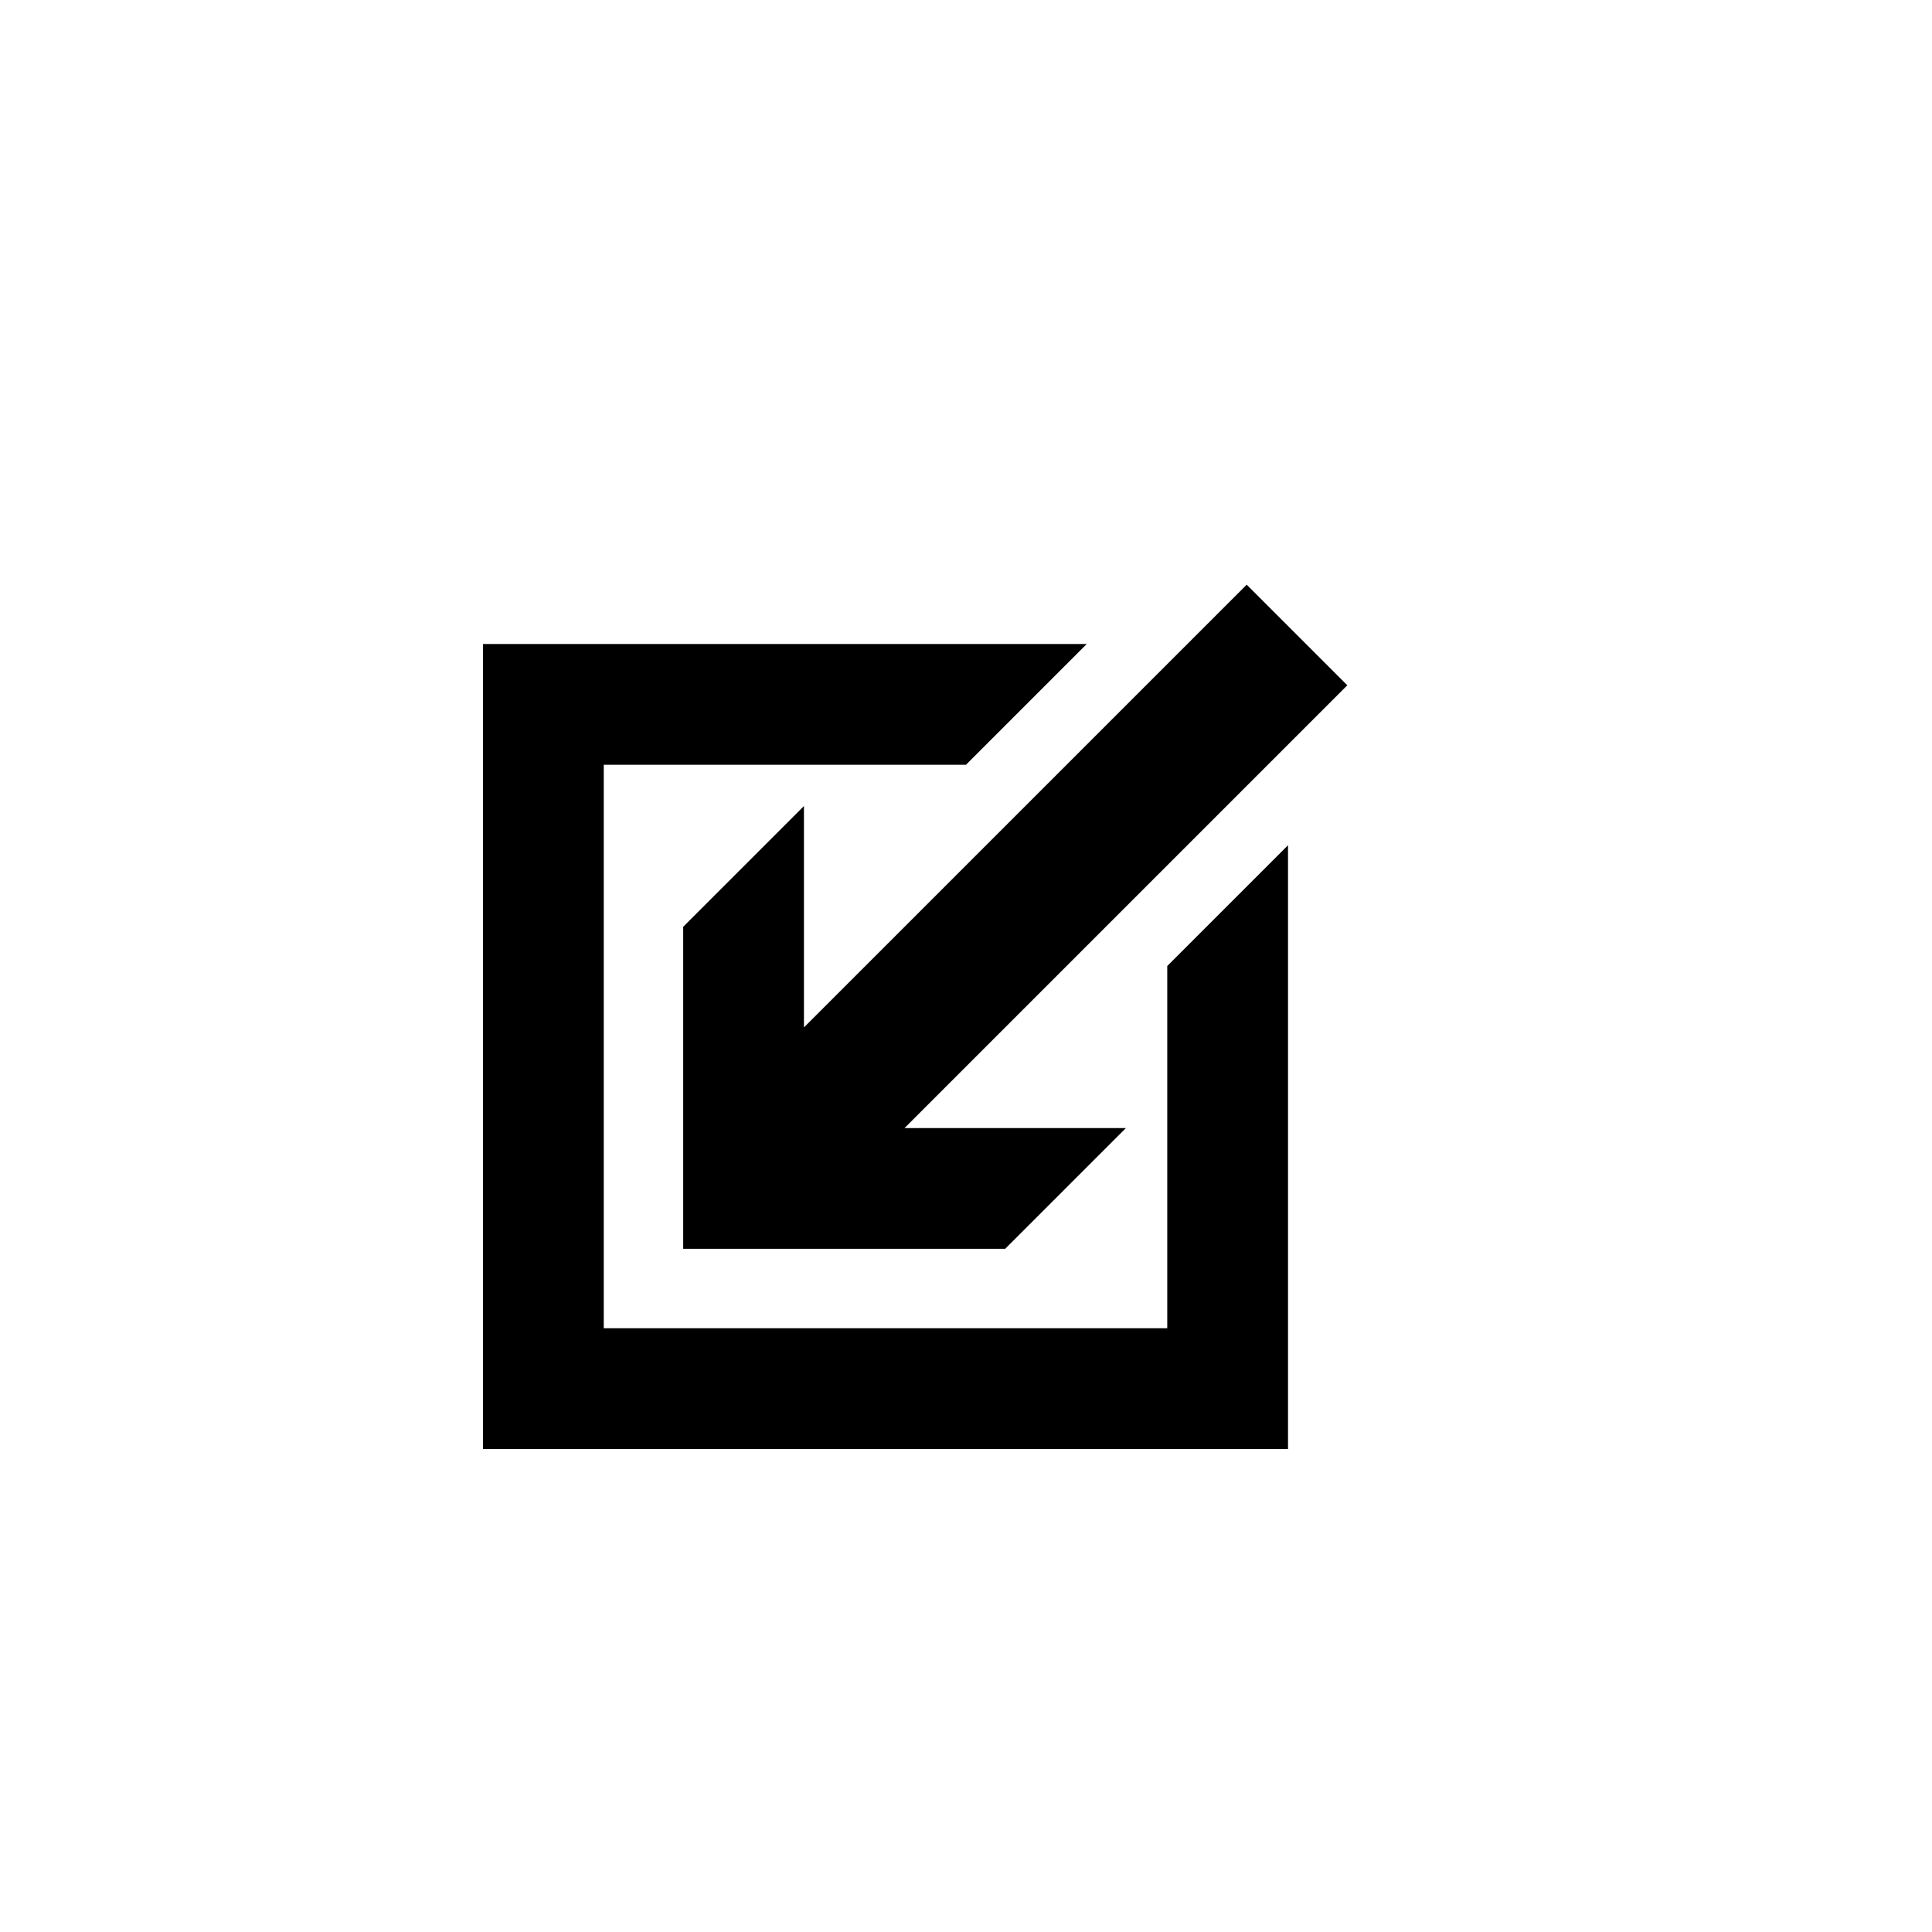
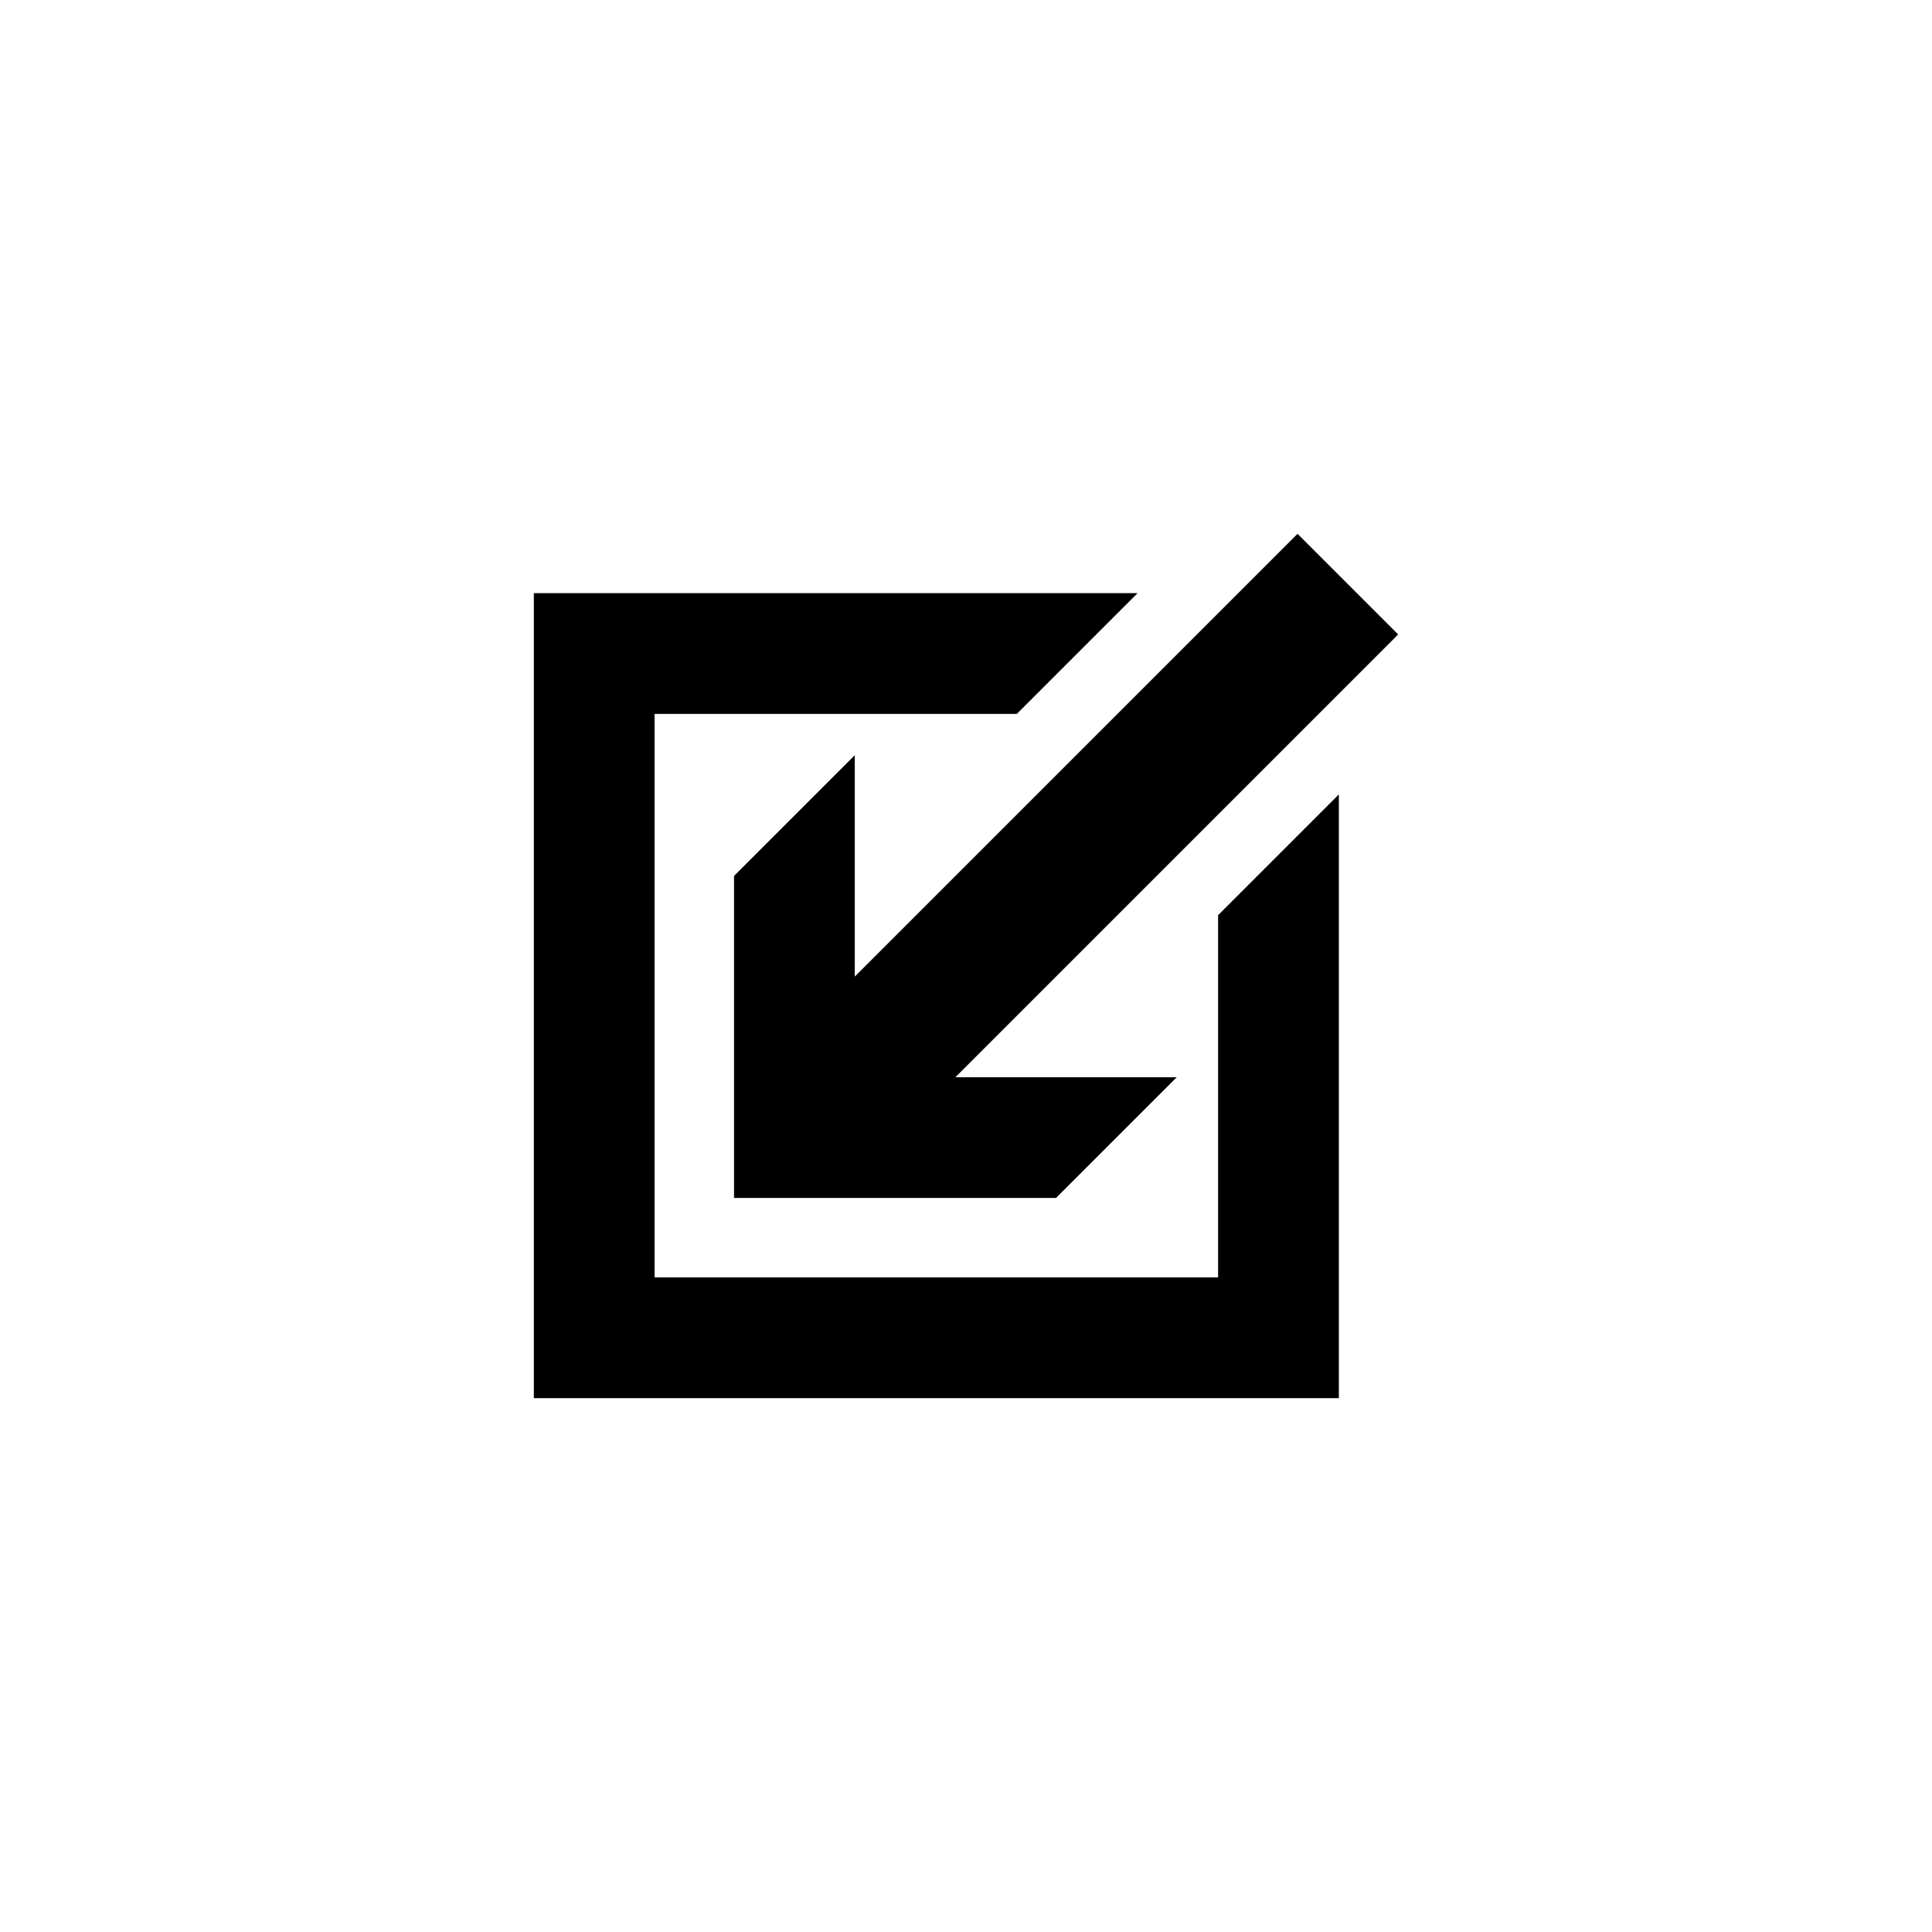
<svg xmlns="http://www.w3.org/2000/svg" version="1.1" baseProfile="full" width="76" height="76" viewBox="0 0 76.00 76.00" enable-background="new 0 0 76.00 76.00" xml:space="preserve">
-   <path fill="#000000" fill-opacity="1" stroke-width="0.2" stroke-linejoin="round" d="m 19,25.333 23.75,0 -4.75,4.75 -14.25,0 0,22.167 22.167,0 0,-14.25 4.75,-4.75 0,23.75 L 19,57 19,25.333 Z m 20.542,23.792 -12.667,0 0,-12.667 4.75,-4.75 0,8.708 L 49.042,23 53,26.958 35.583,44.375 l 8.708,0 -4.75,4.75 z" />
+   <path fill="#000000" fill-opacity="1" stroke-width="0.2" stroke-linejoin="round" d="m 21,23.333 23.75,0 -4.75,4.75 -14.25,0 0,22.167 22.167,0 0,-14.25 4.75,-4.75 0,23.75 L 21,55 21,23.333 Z m 20.542,23.792 -12.667,0 0,-12.667 4.75,-4.75 0,8.708 L 51.042,21 55,24.958 37.583,42.375 l 8.708,0 -4.75,4.75 z" />
</svg>
